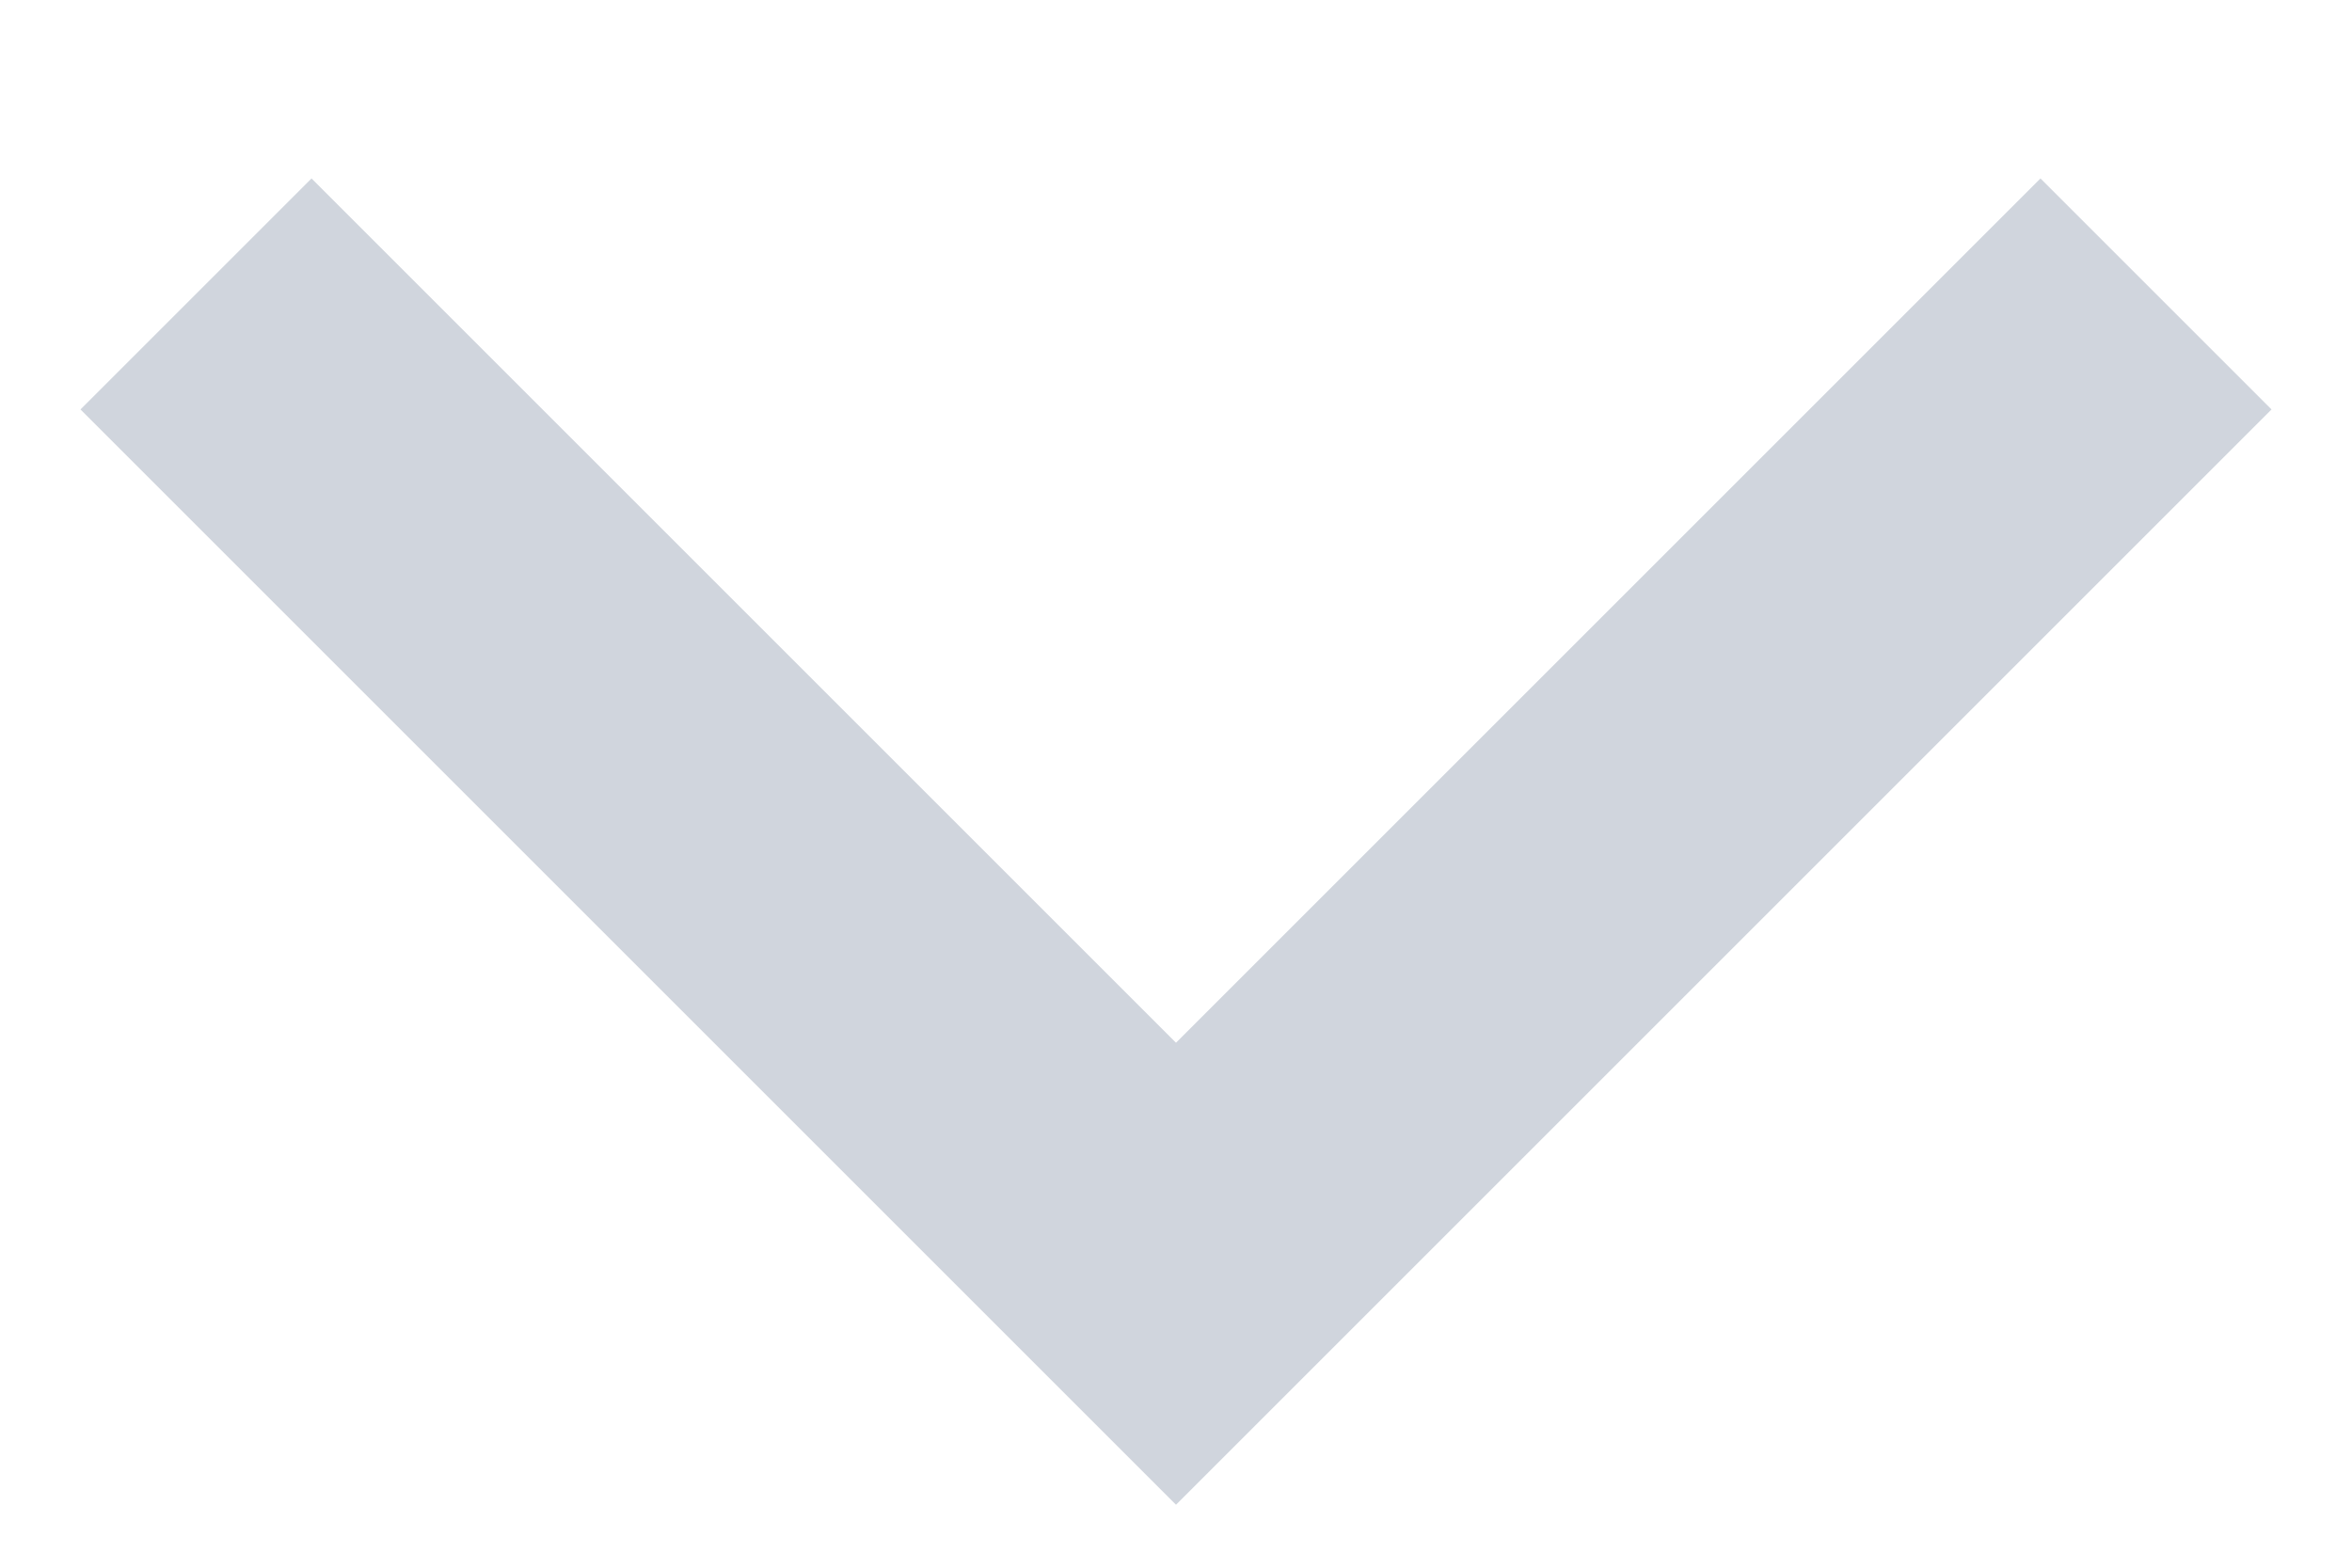
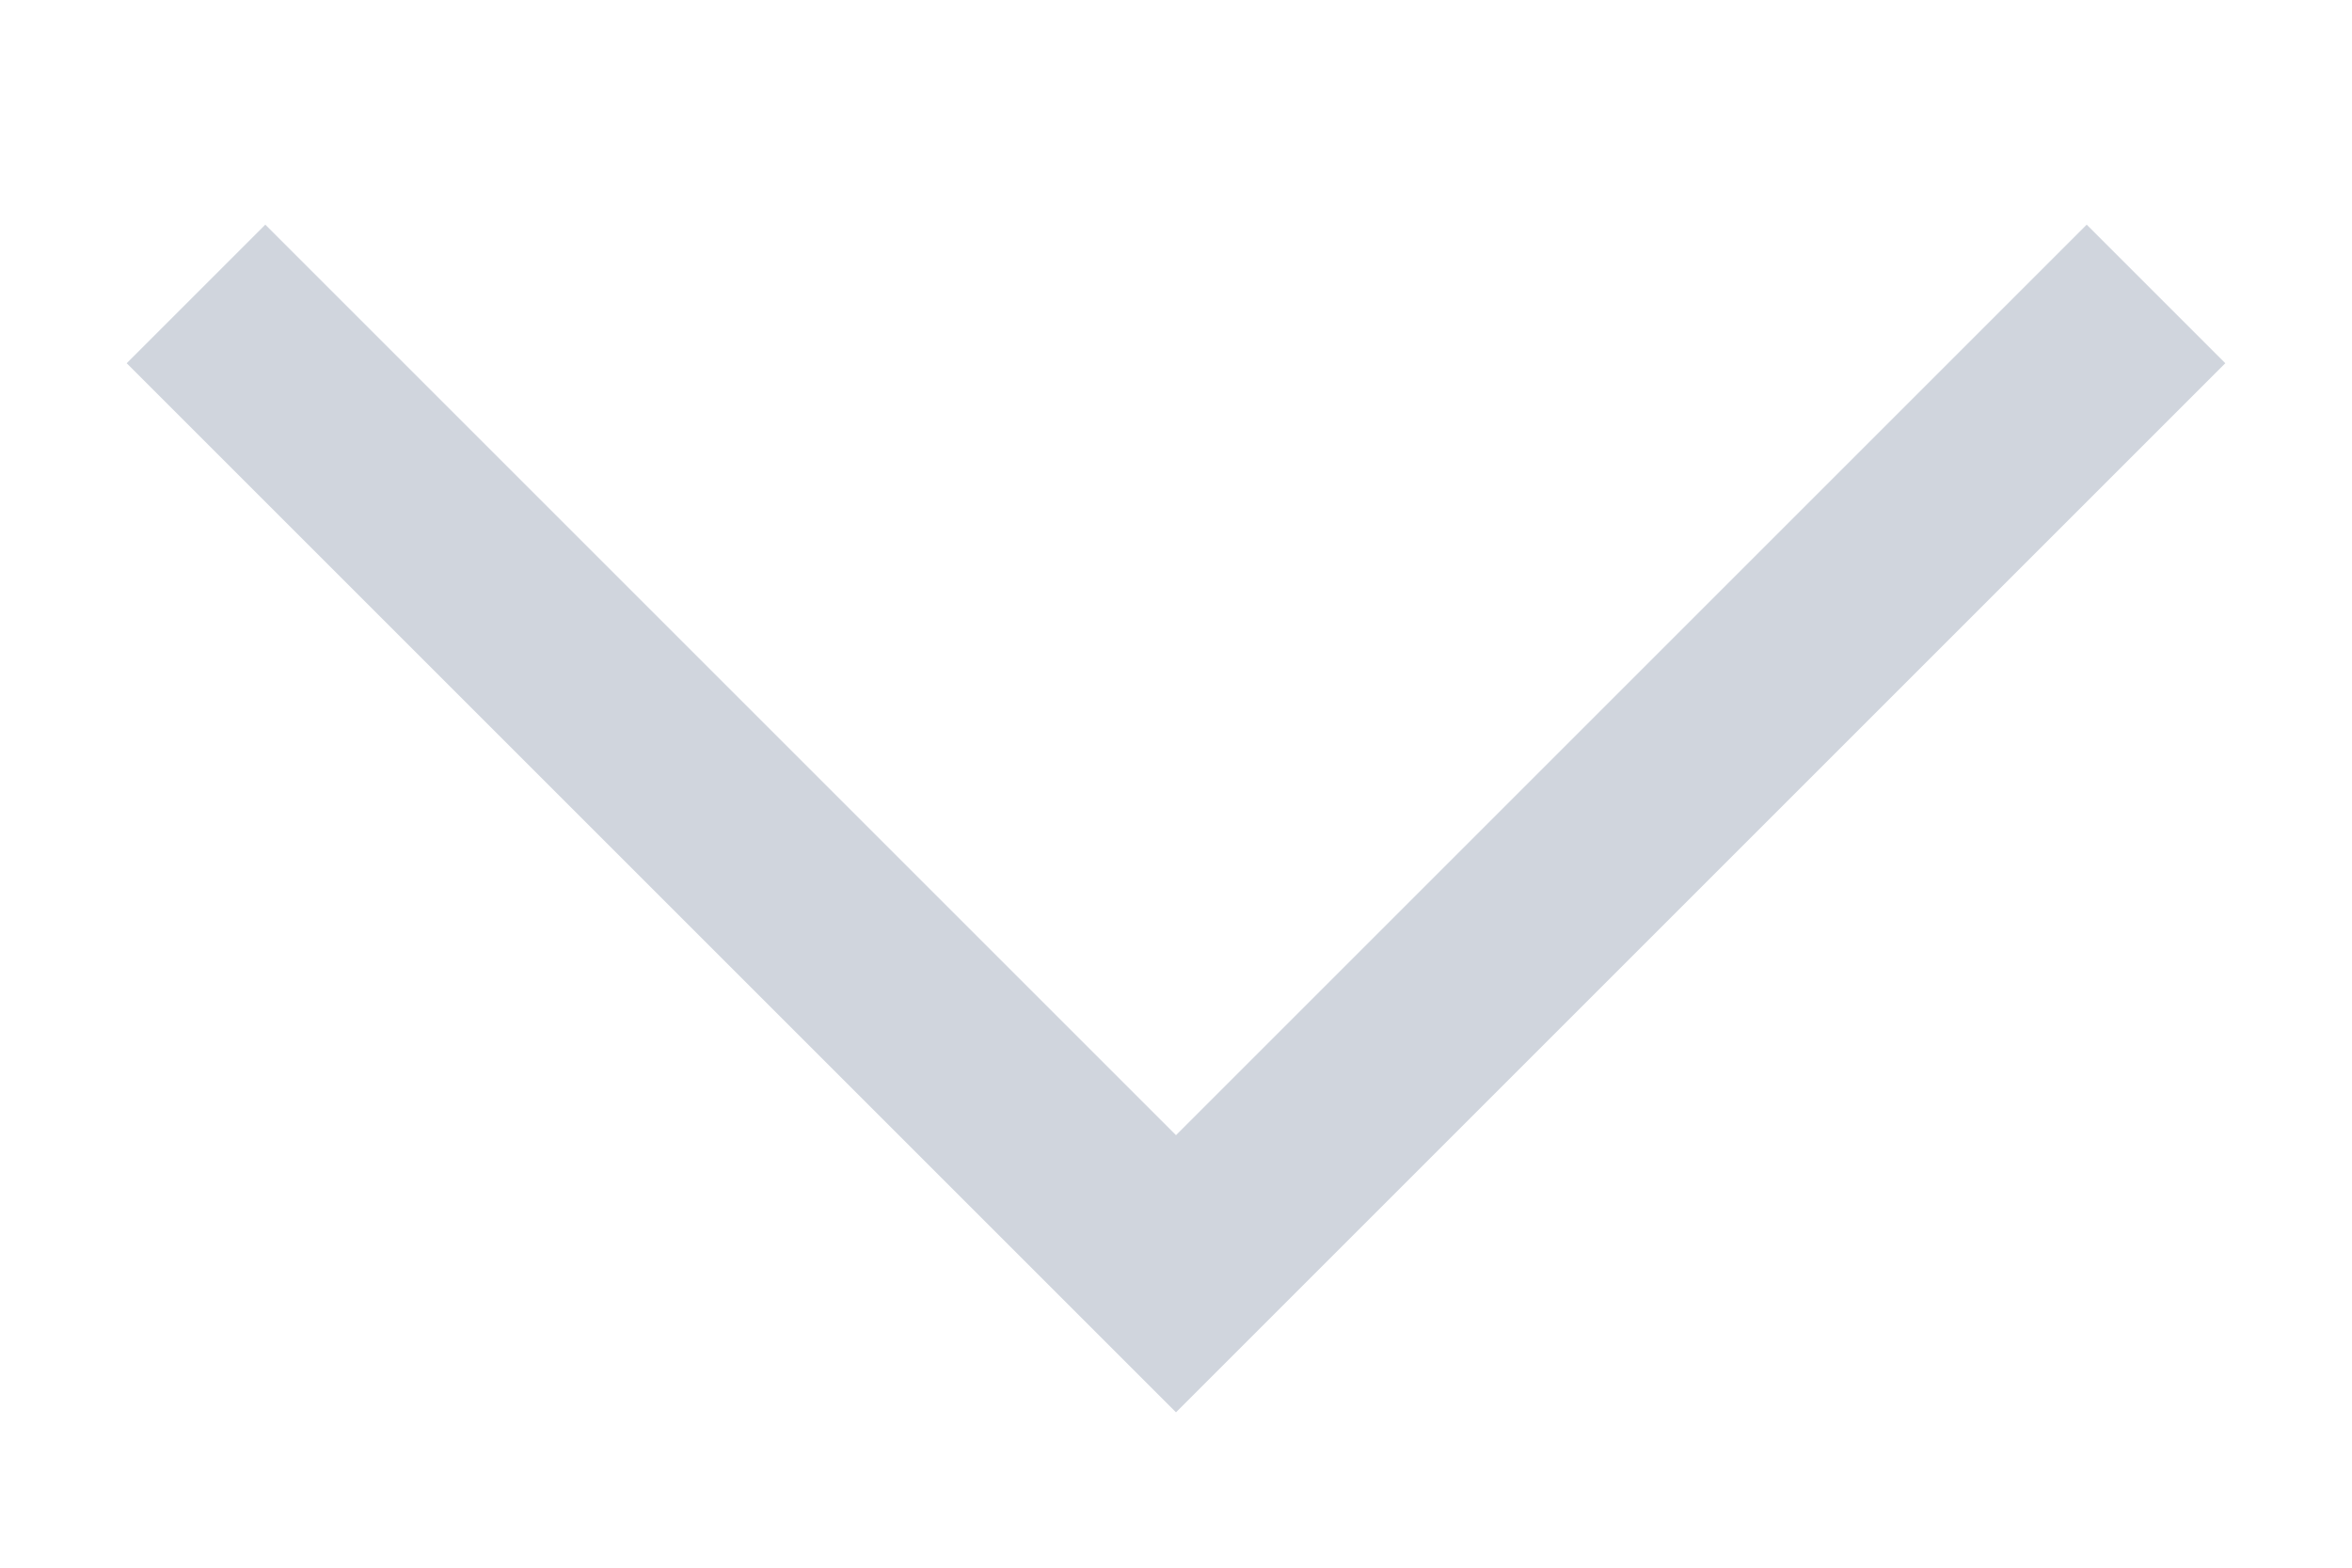
<svg xmlns="http://www.w3.org/2000/svg" width="12" height="8" viewBox="0 0 12 8" fill="none">
-   <path d="M1 1.5L6 6.5L11 1.5" stroke="#D0D5DD" stroke-width="1.667" strokeLinecap="round" strokeLinejoin="round" />
+   <path d="M1 1.5L6 6.5L11 1.5" stroke="#D0D5DD" strokeWidth="1.667" strokeLinecap="round" strokeLinejoin="round" />
</svg>
